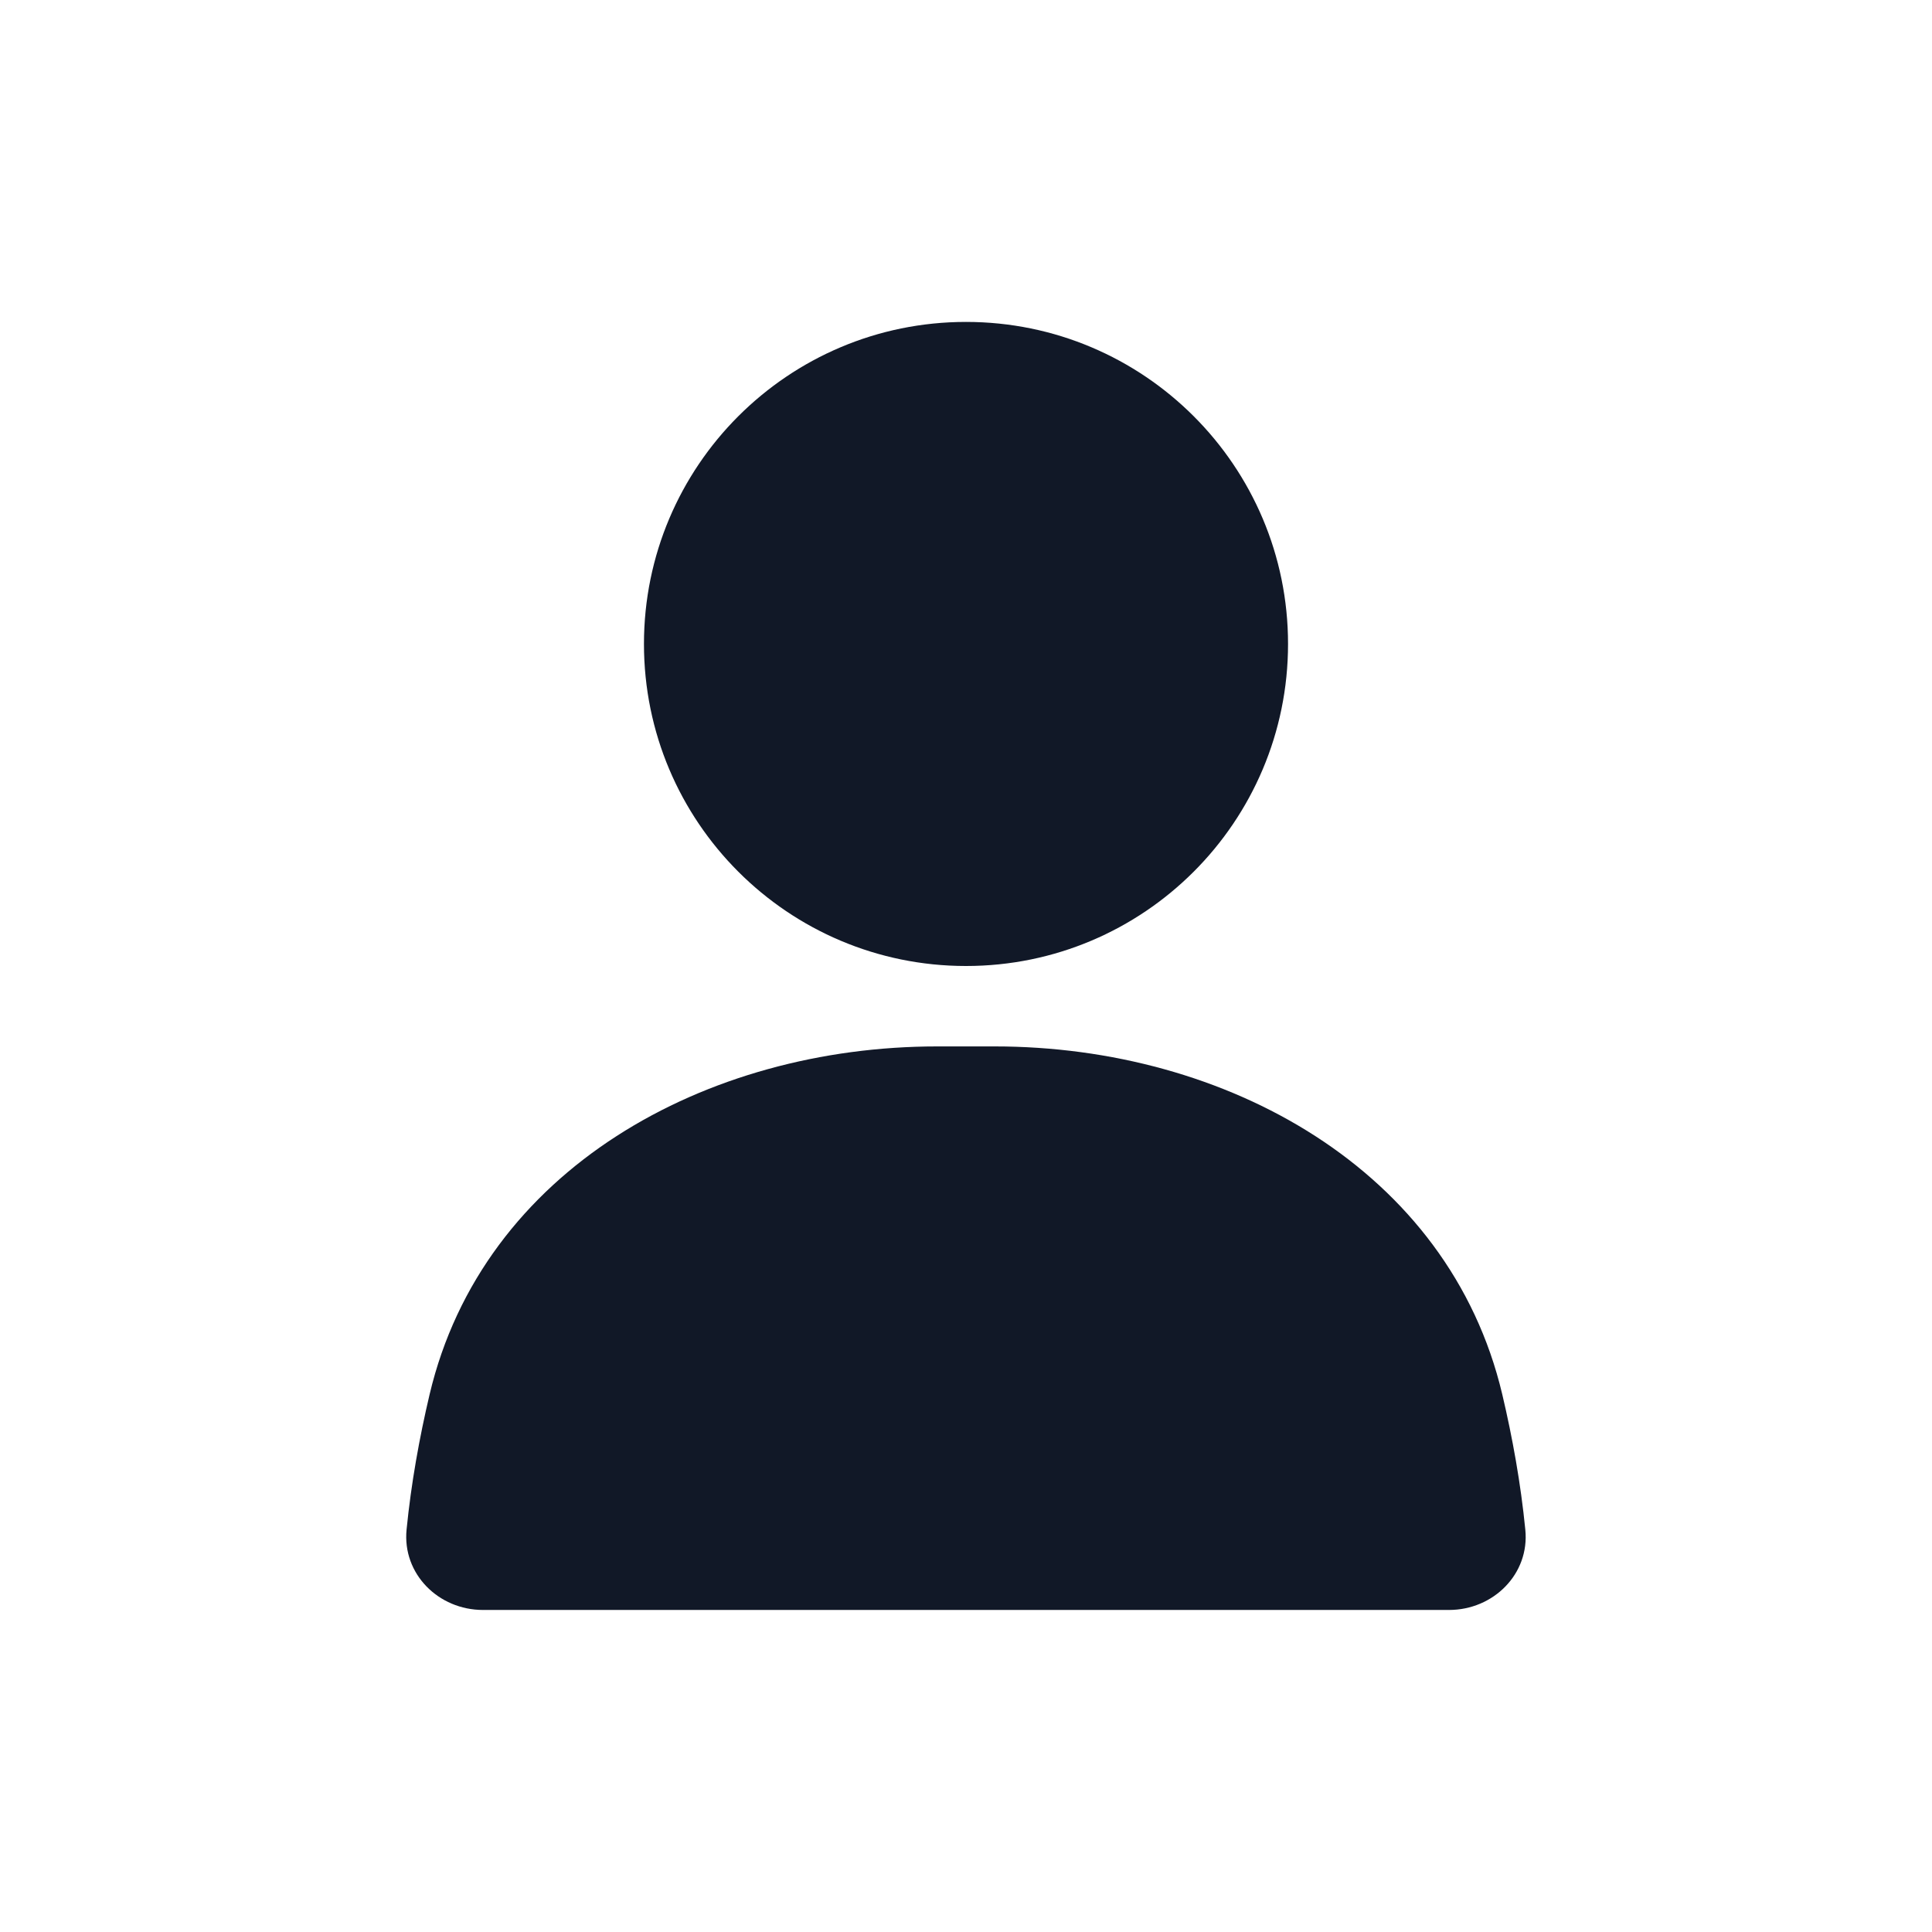
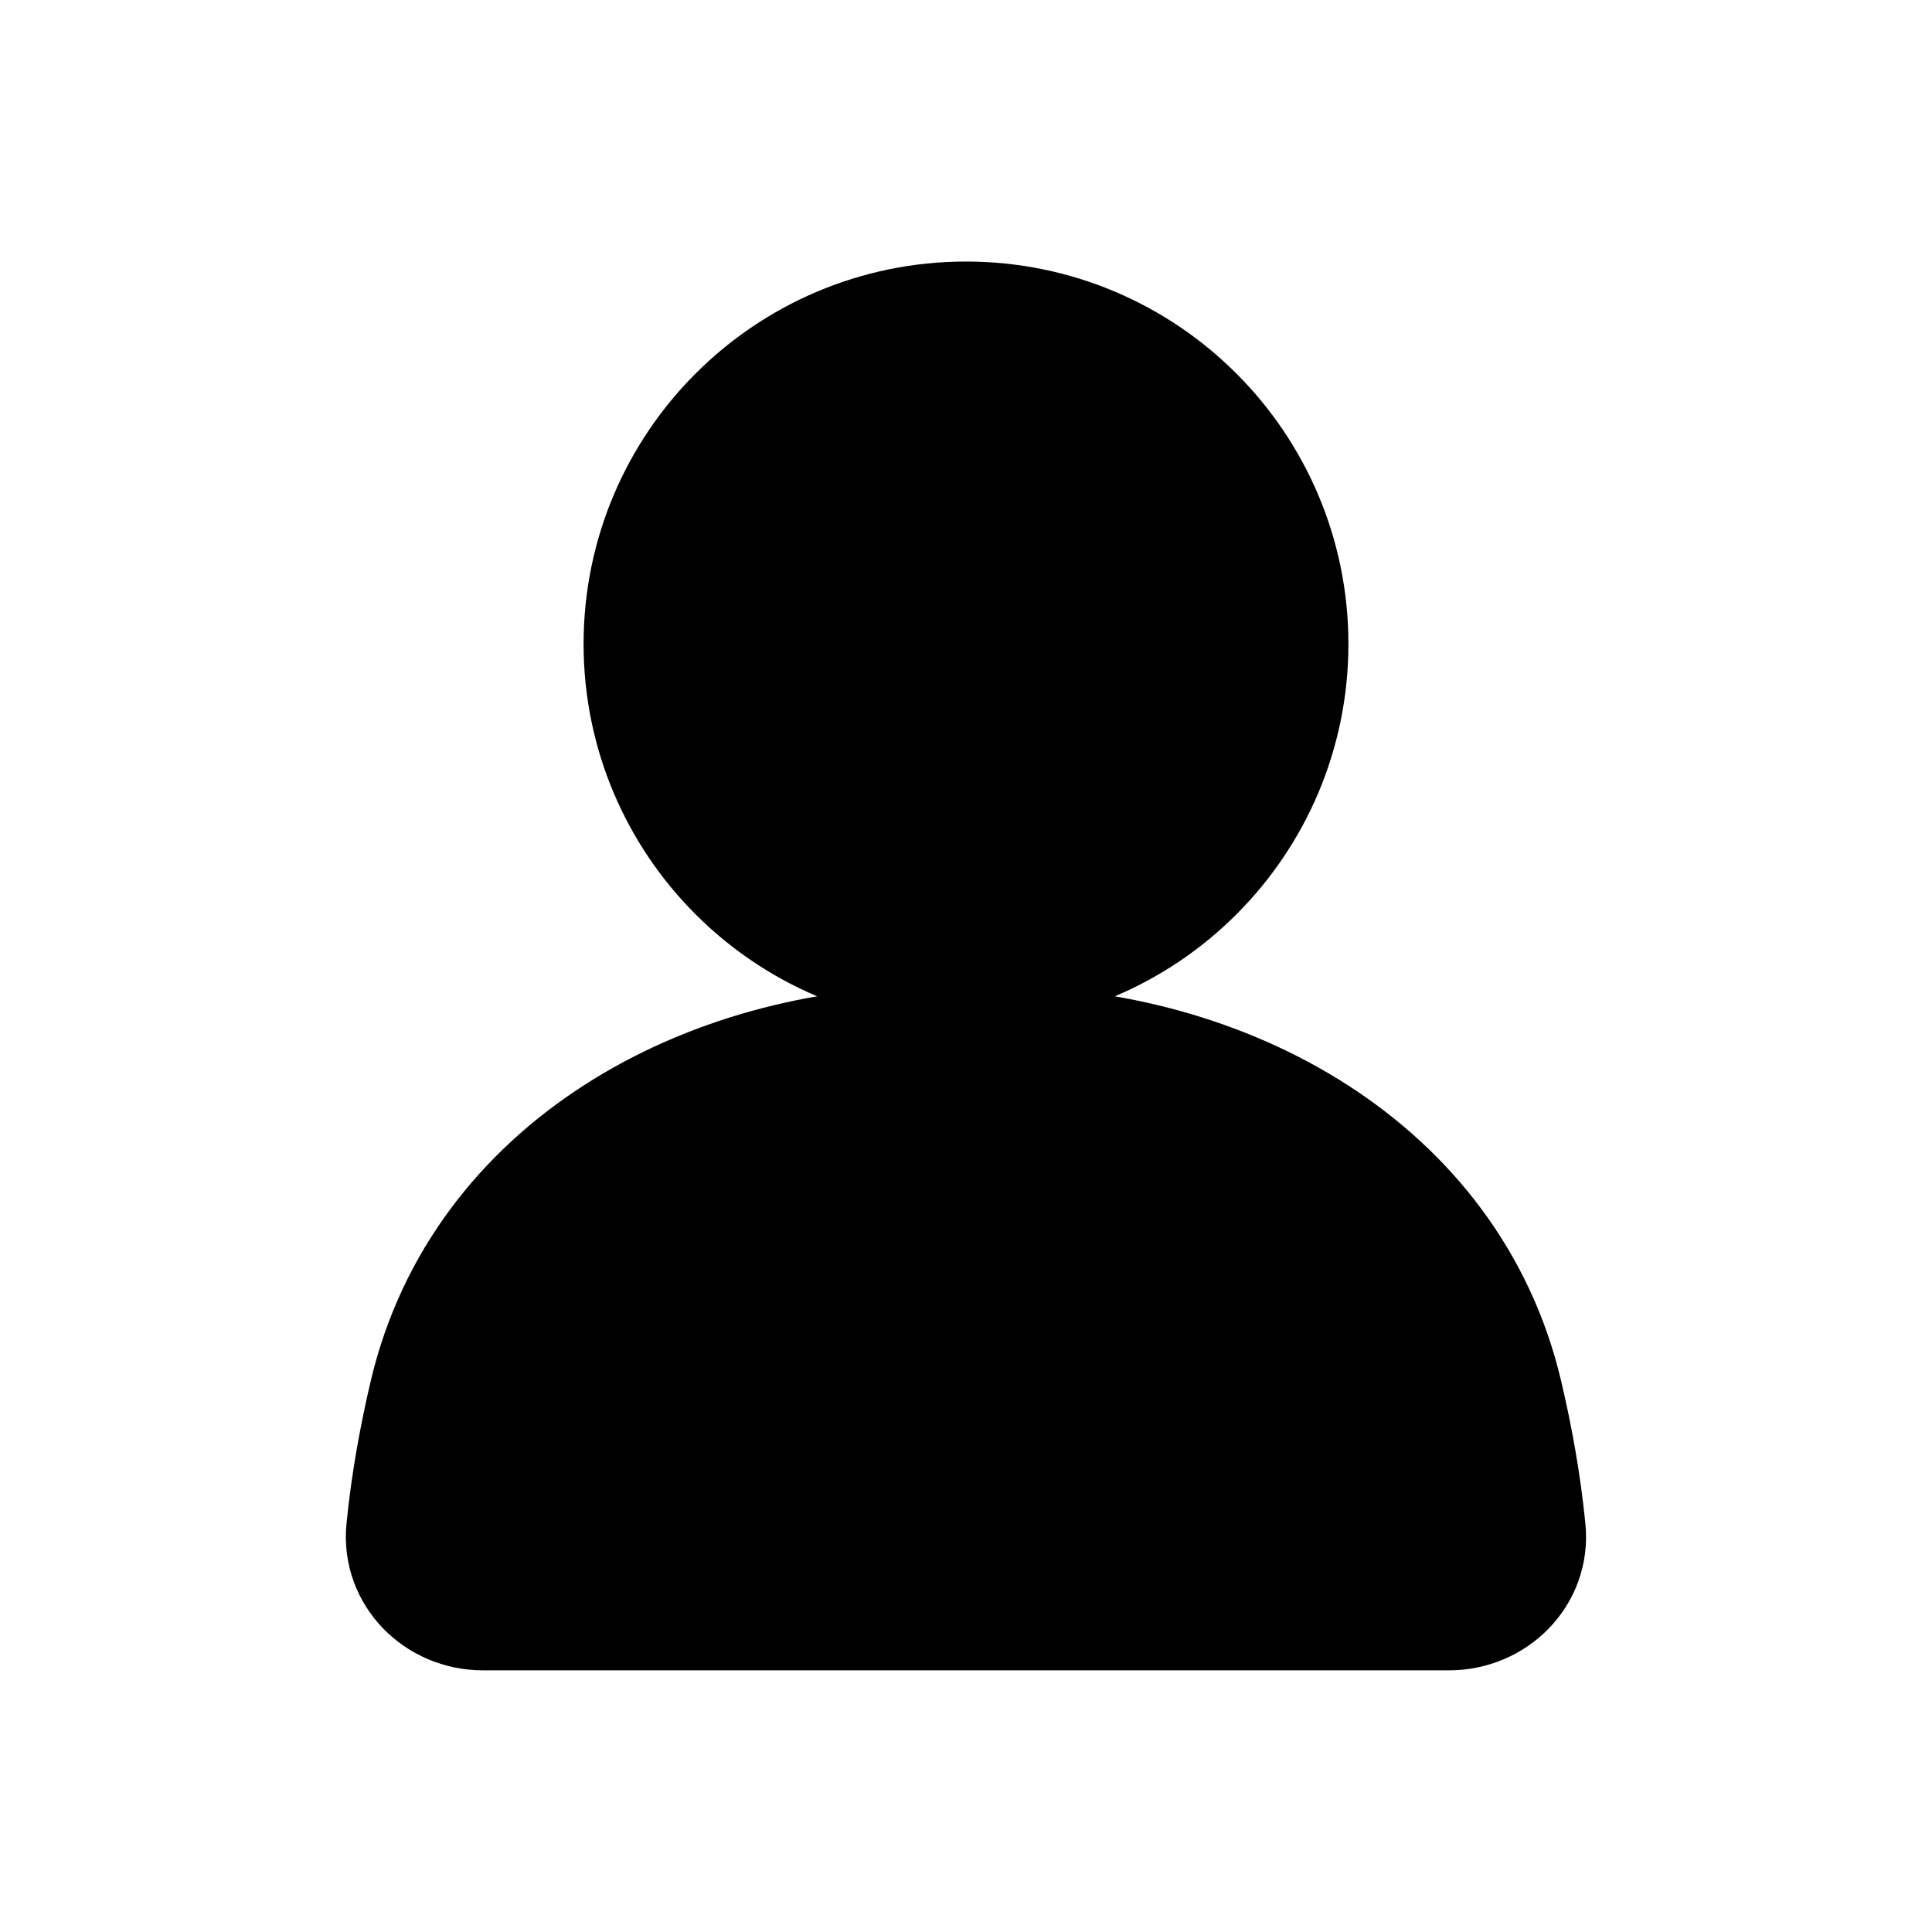
<svg xmlns="http://www.w3.org/2000/svg" viewBox="0 0 16 16" fill="none">
-   <circle cx="8" cy="5.333" r="2.667" fill="#111827" />
-   <path d="M3.558 11.547C3.999 9.684 5.847 8.666 7.761 8.666H8.238C10.152 8.666 12 9.684 12.441 11.547C12.526 11.907 12.594 12.284 12.632 12.668C12.669 13.034 12.368 13.333 12 13.333H4C3.631 13.333 3.331 13.034 3.367 12.668C3.405 12.284 3.473 11.907 3.558 11.547Z" fill="#111827" />
+   <circle cx="8" cy="5.333" r="2.667" fill="currentColor" stroke="currentColor" />
+   <path d="M3.558 11.547C3.999 9.684 5.847 8.666 7.761 8.666H8.238C10.152 8.666 12 9.684 12.441 11.547C12.526 11.907 12.594 12.284 12.632 12.668C12.669 13.034 12.368 13.333 12 13.333H4C3.631 13.333 3.331 13.034 3.367 12.668C3.405 12.284 3.473 11.907 3.558 11.547Z" fill="currentColor" stroke="currentColor" />
</svg>
